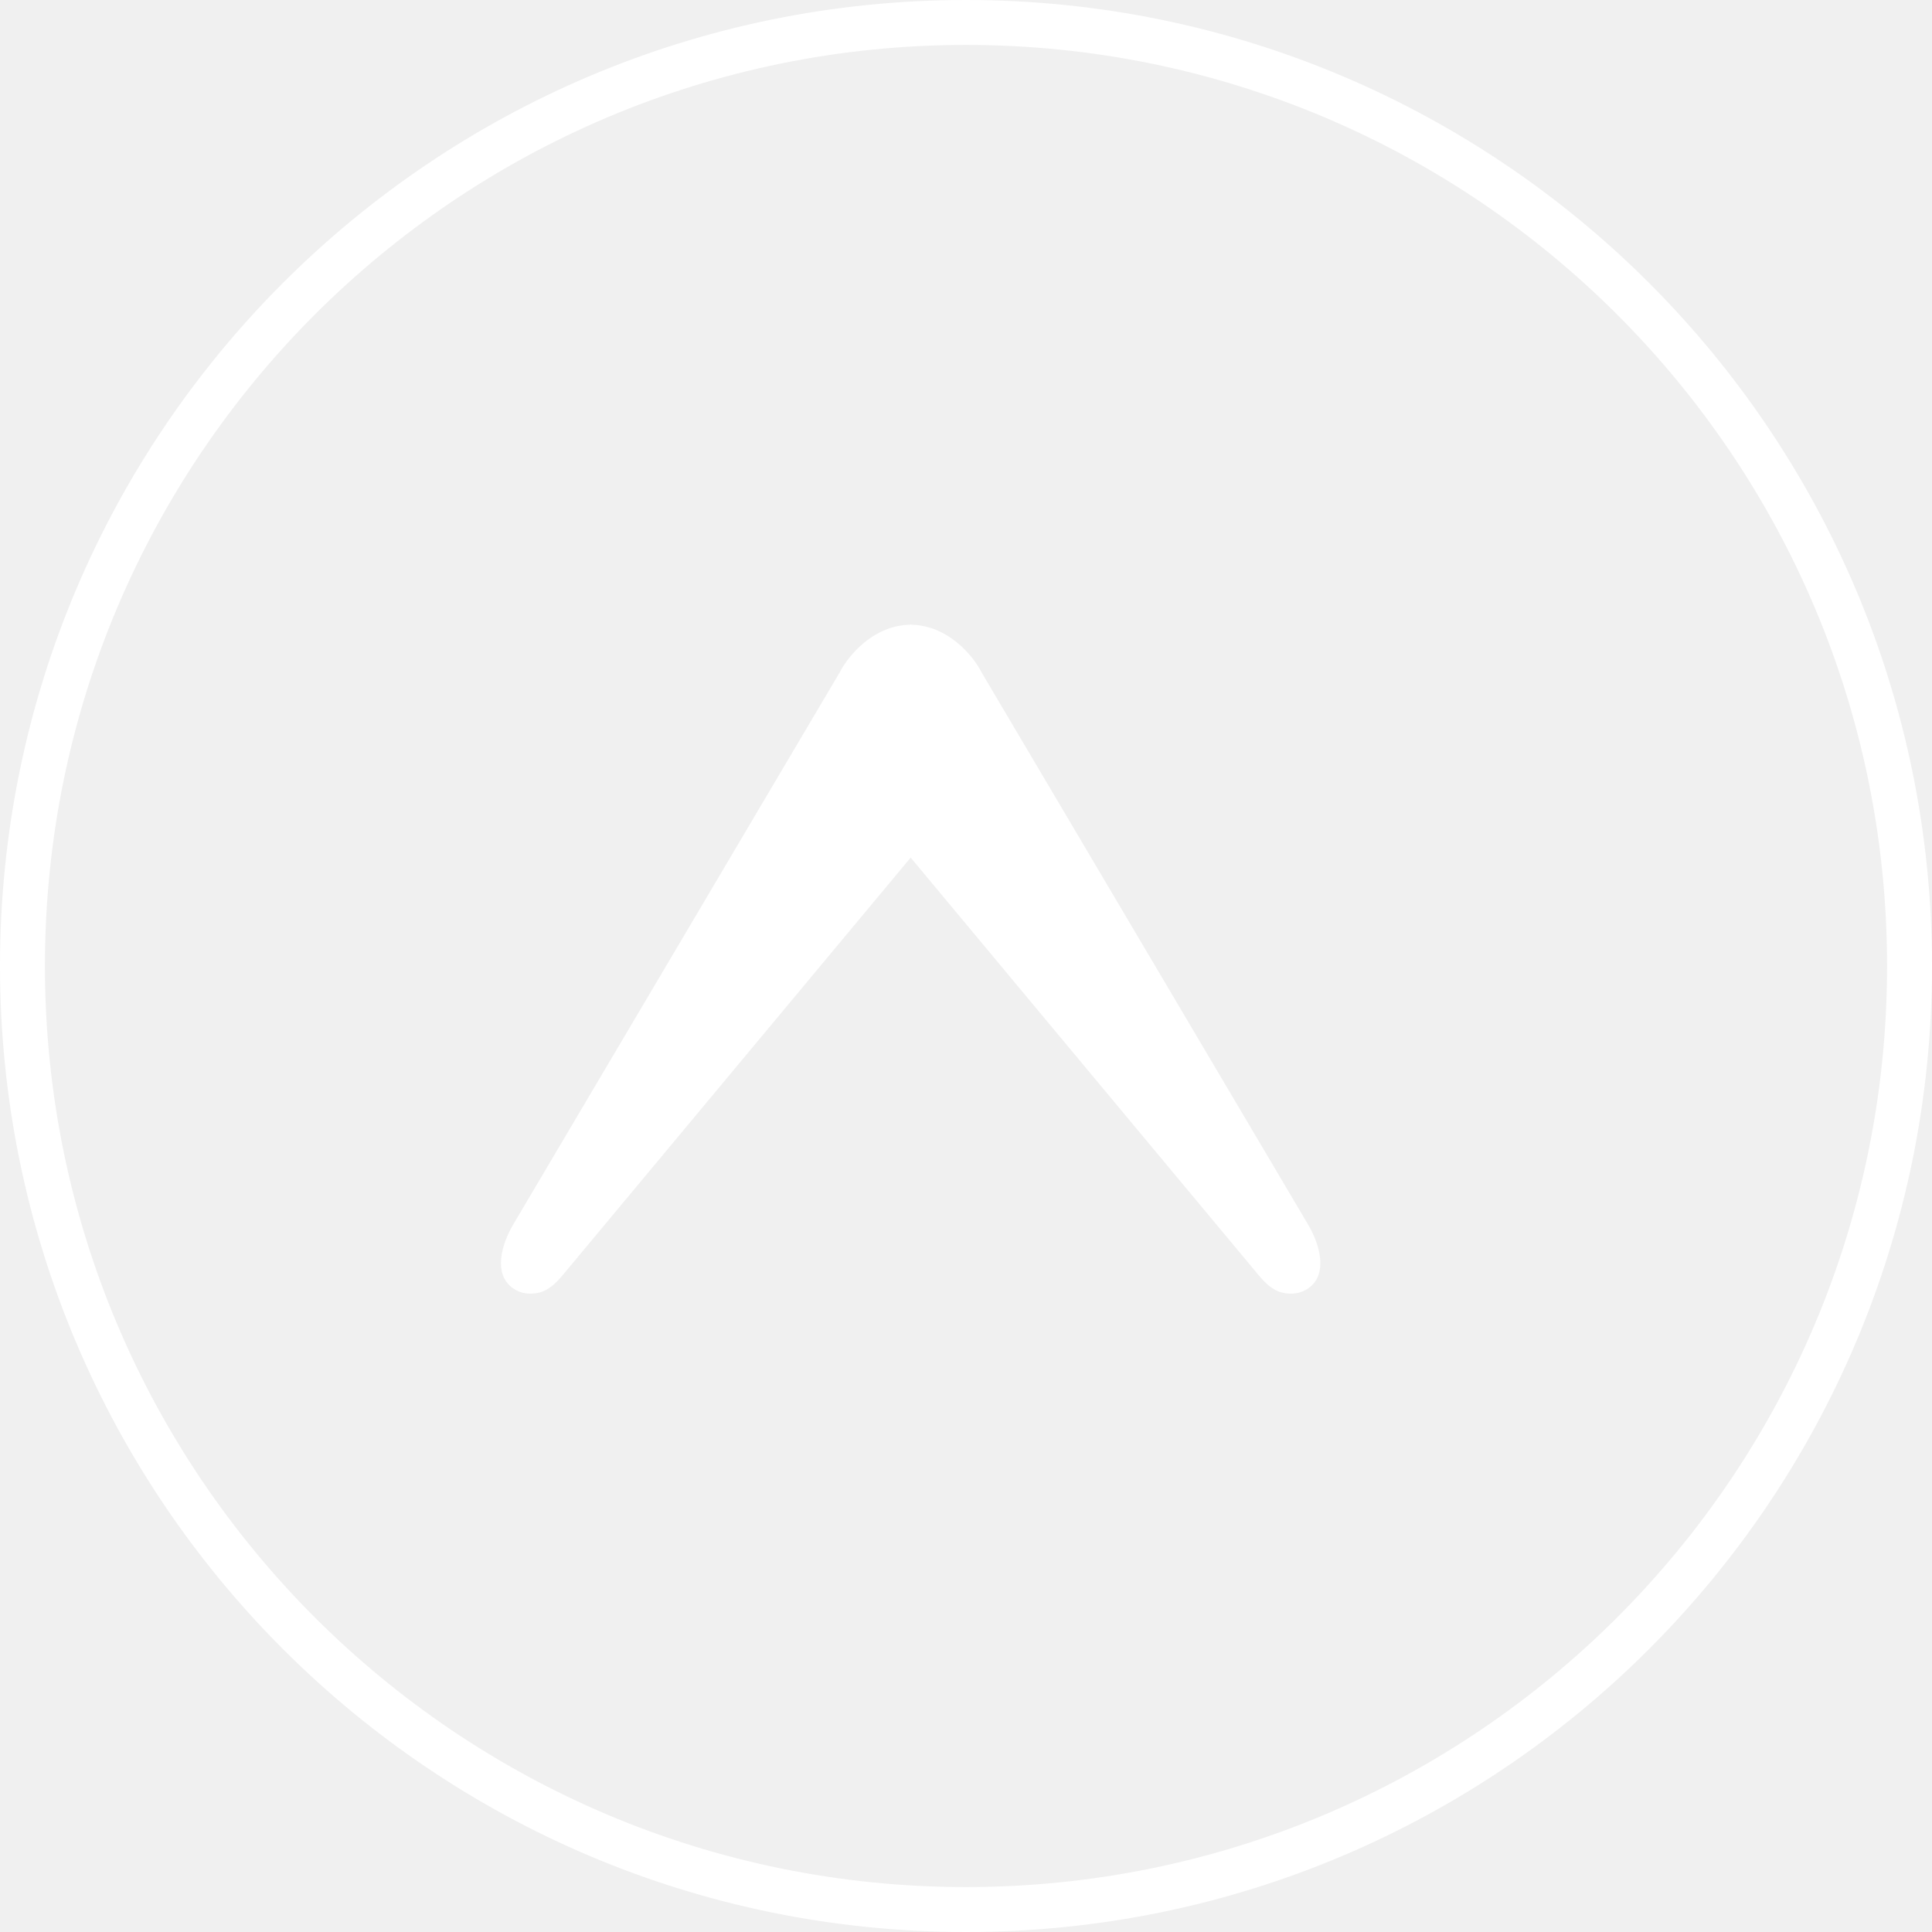
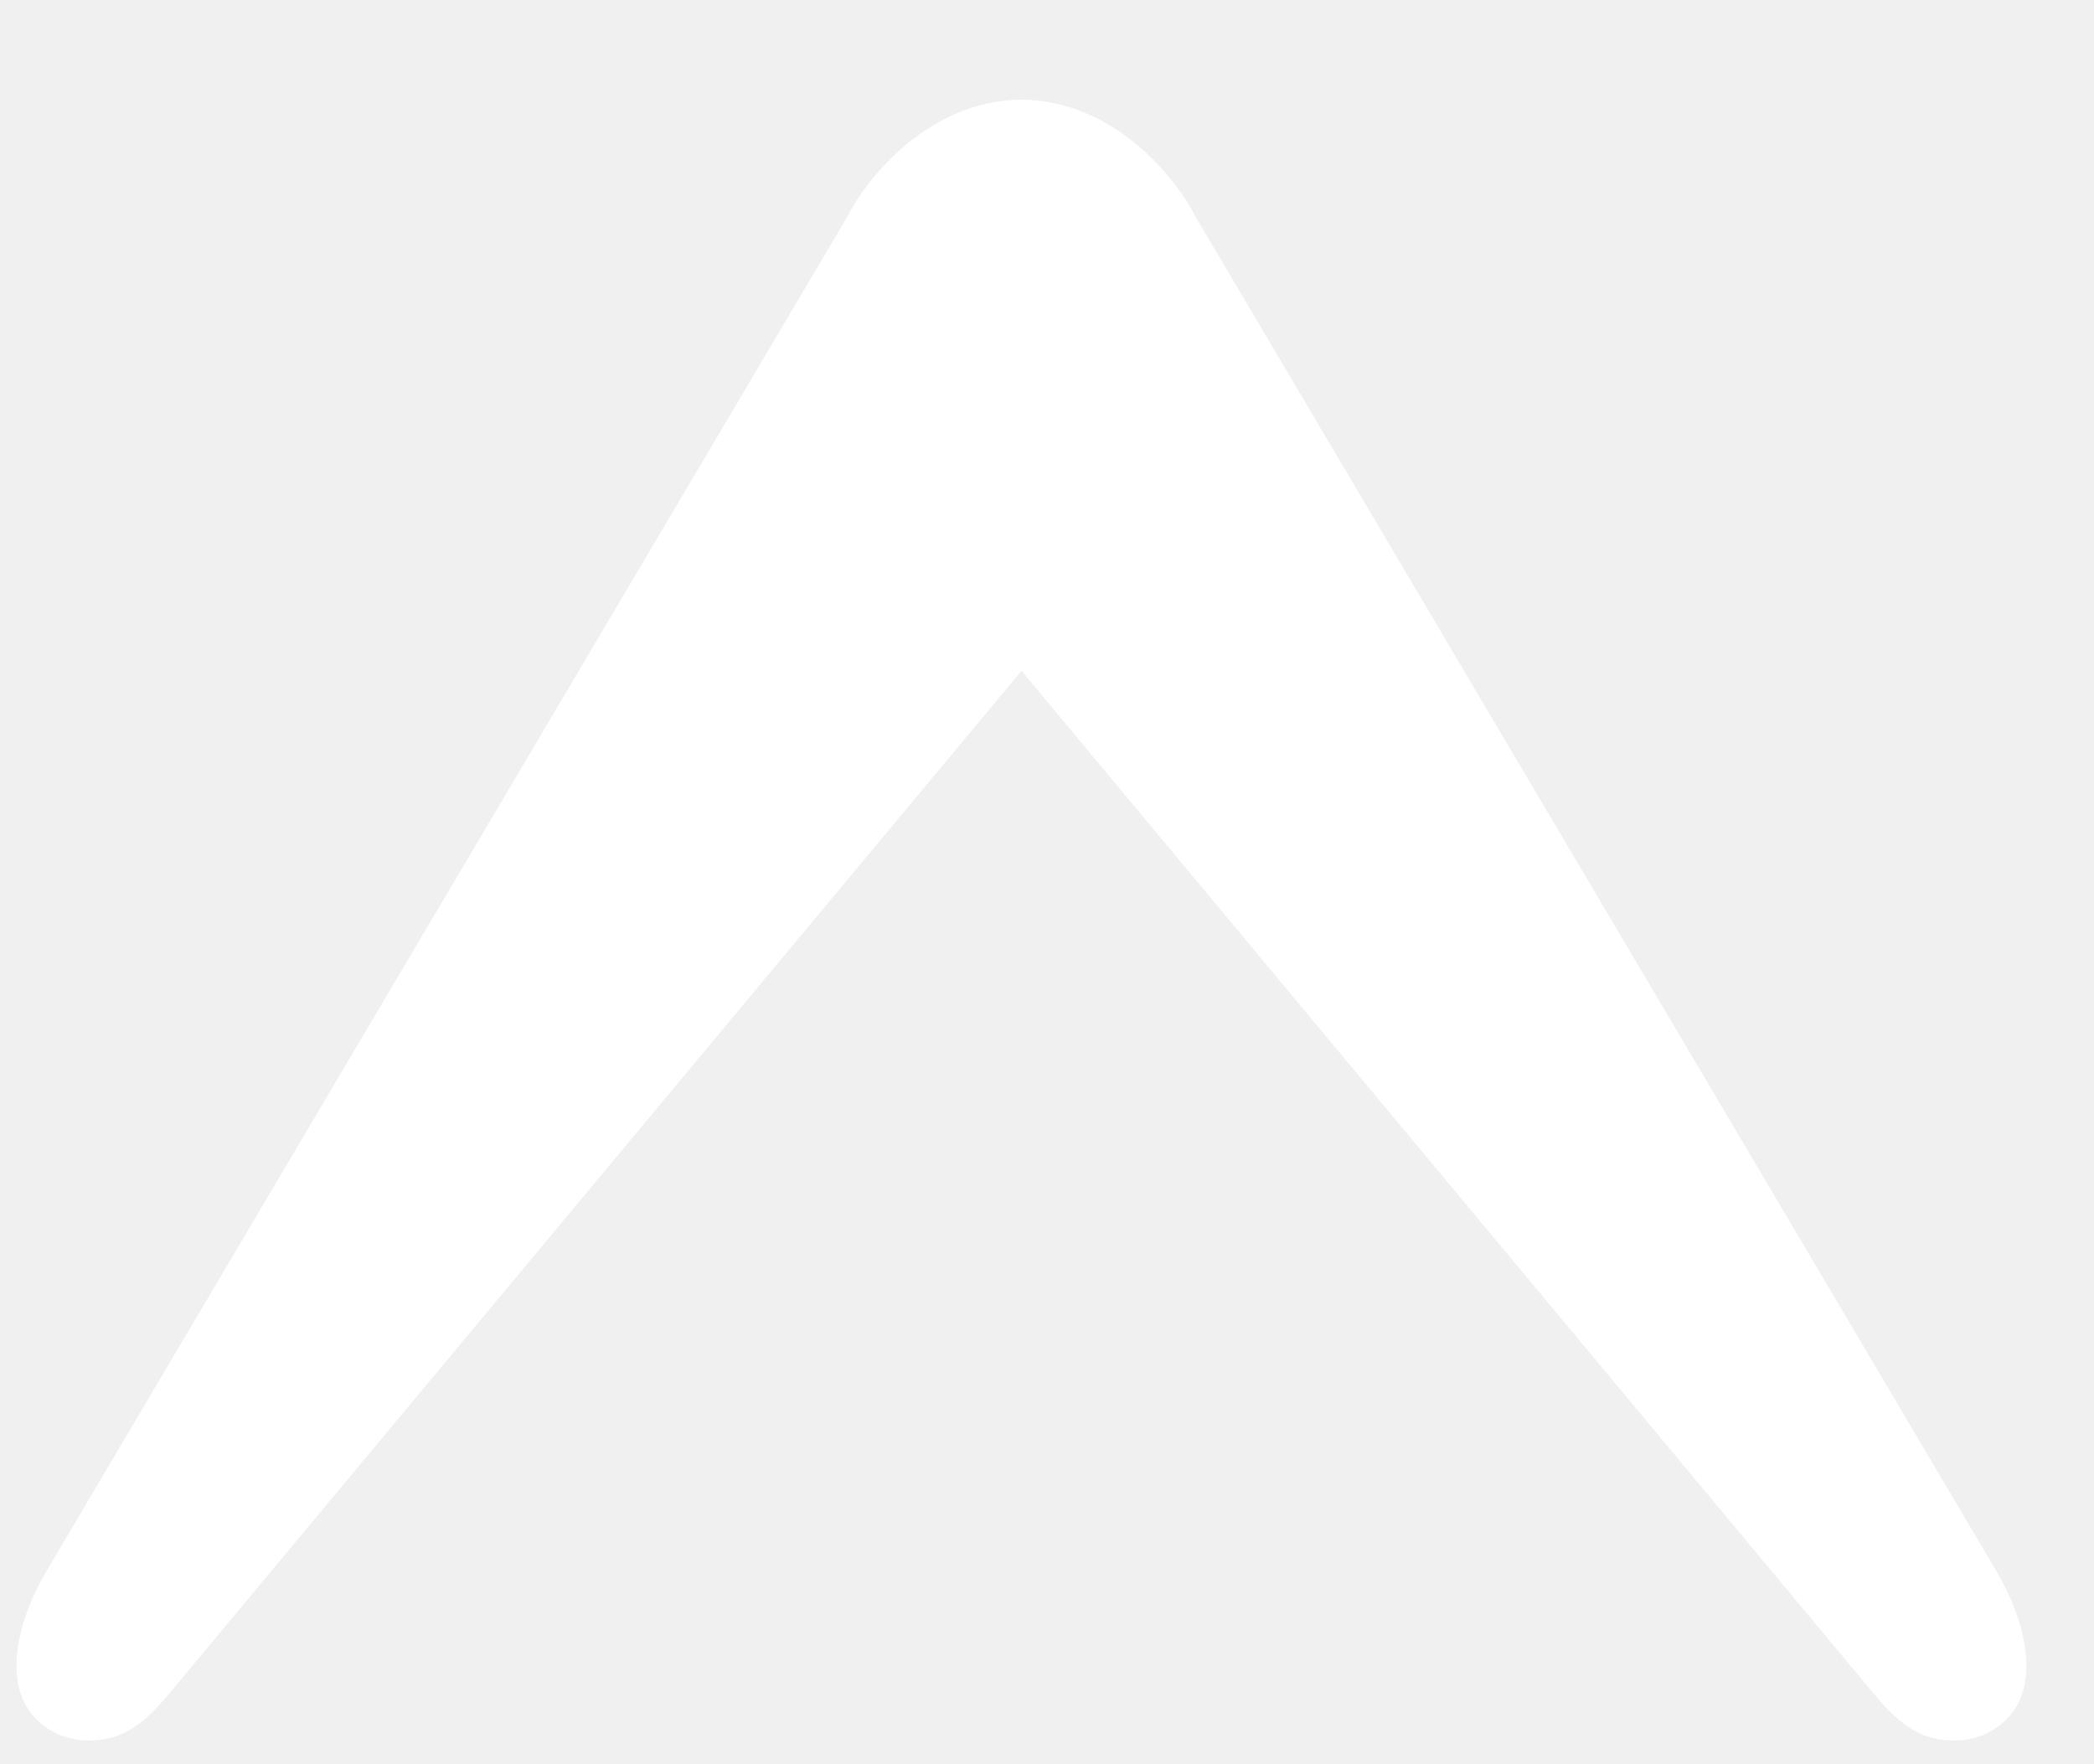
- <svg xmlns="http://www.w3.org/2000/svg" width="43" height="43" viewBox="0 0 43 43" fill="none">
-   <circle cx="21.5" cy="21.5" r="21" transform="rotate(90 21.5 21.5)" stroke="white" />
-   <path d="M18.688 14.967L11.423 27.253C11.152 27.711 10.979 28.364 11.415 28.671C11.594 28.797 11.799 28.816 11.995 28.77C12.214 28.718 12.38 28.552 12.524 28.38L20.284 19.069L20.284 13.904C19.433 13.904 18.866 14.613 18.688 14.967Z" fill="white" />
-   <path d="M21.848 14.967L29.113 27.253C29.384 27.711 29.557 28.364 29.122 28.671C28.942 28.797 28.737 28.816 28.541 28.77C28.322 28.718 28.156 28.552 28.012 28.38L20.253 19.069L20.253 13.904C21.103 13.904 21.671 14.613 21.848 14.967Z" fill="white" />
+ <svg xmlns="http://www.w3.org/2000/svg" width="19" height="16" viewBox="0 0 19 16" fill="none">
+   <path d="M7.688 1.967L0.423 14.253C0.152 14.711 -0.021 15.364 0.414 15.671C0.594 15.797 0.799 15.816 0.995 15.77C1.214 15.718 1.38 15.552 1.524 15.38L9.284 6.068L9.284 0.904C8.433 0.904 7.865 1.613 7.688 1.967Z" fill="white" />
+   <path d="M10.848 1.967L18.113 14.253C18.384 14.711 18.557 15.364 18.122 15.671C17.942 15.797 17.737 15.816 17.541 15.77C17.322 15.718 17.156 15.552 17.012 15.38L9.253 6.068L9.253 0.904C10.103 0.904 10.671 1.613 10.848 1.967Z" fill="white" />
</svg>
